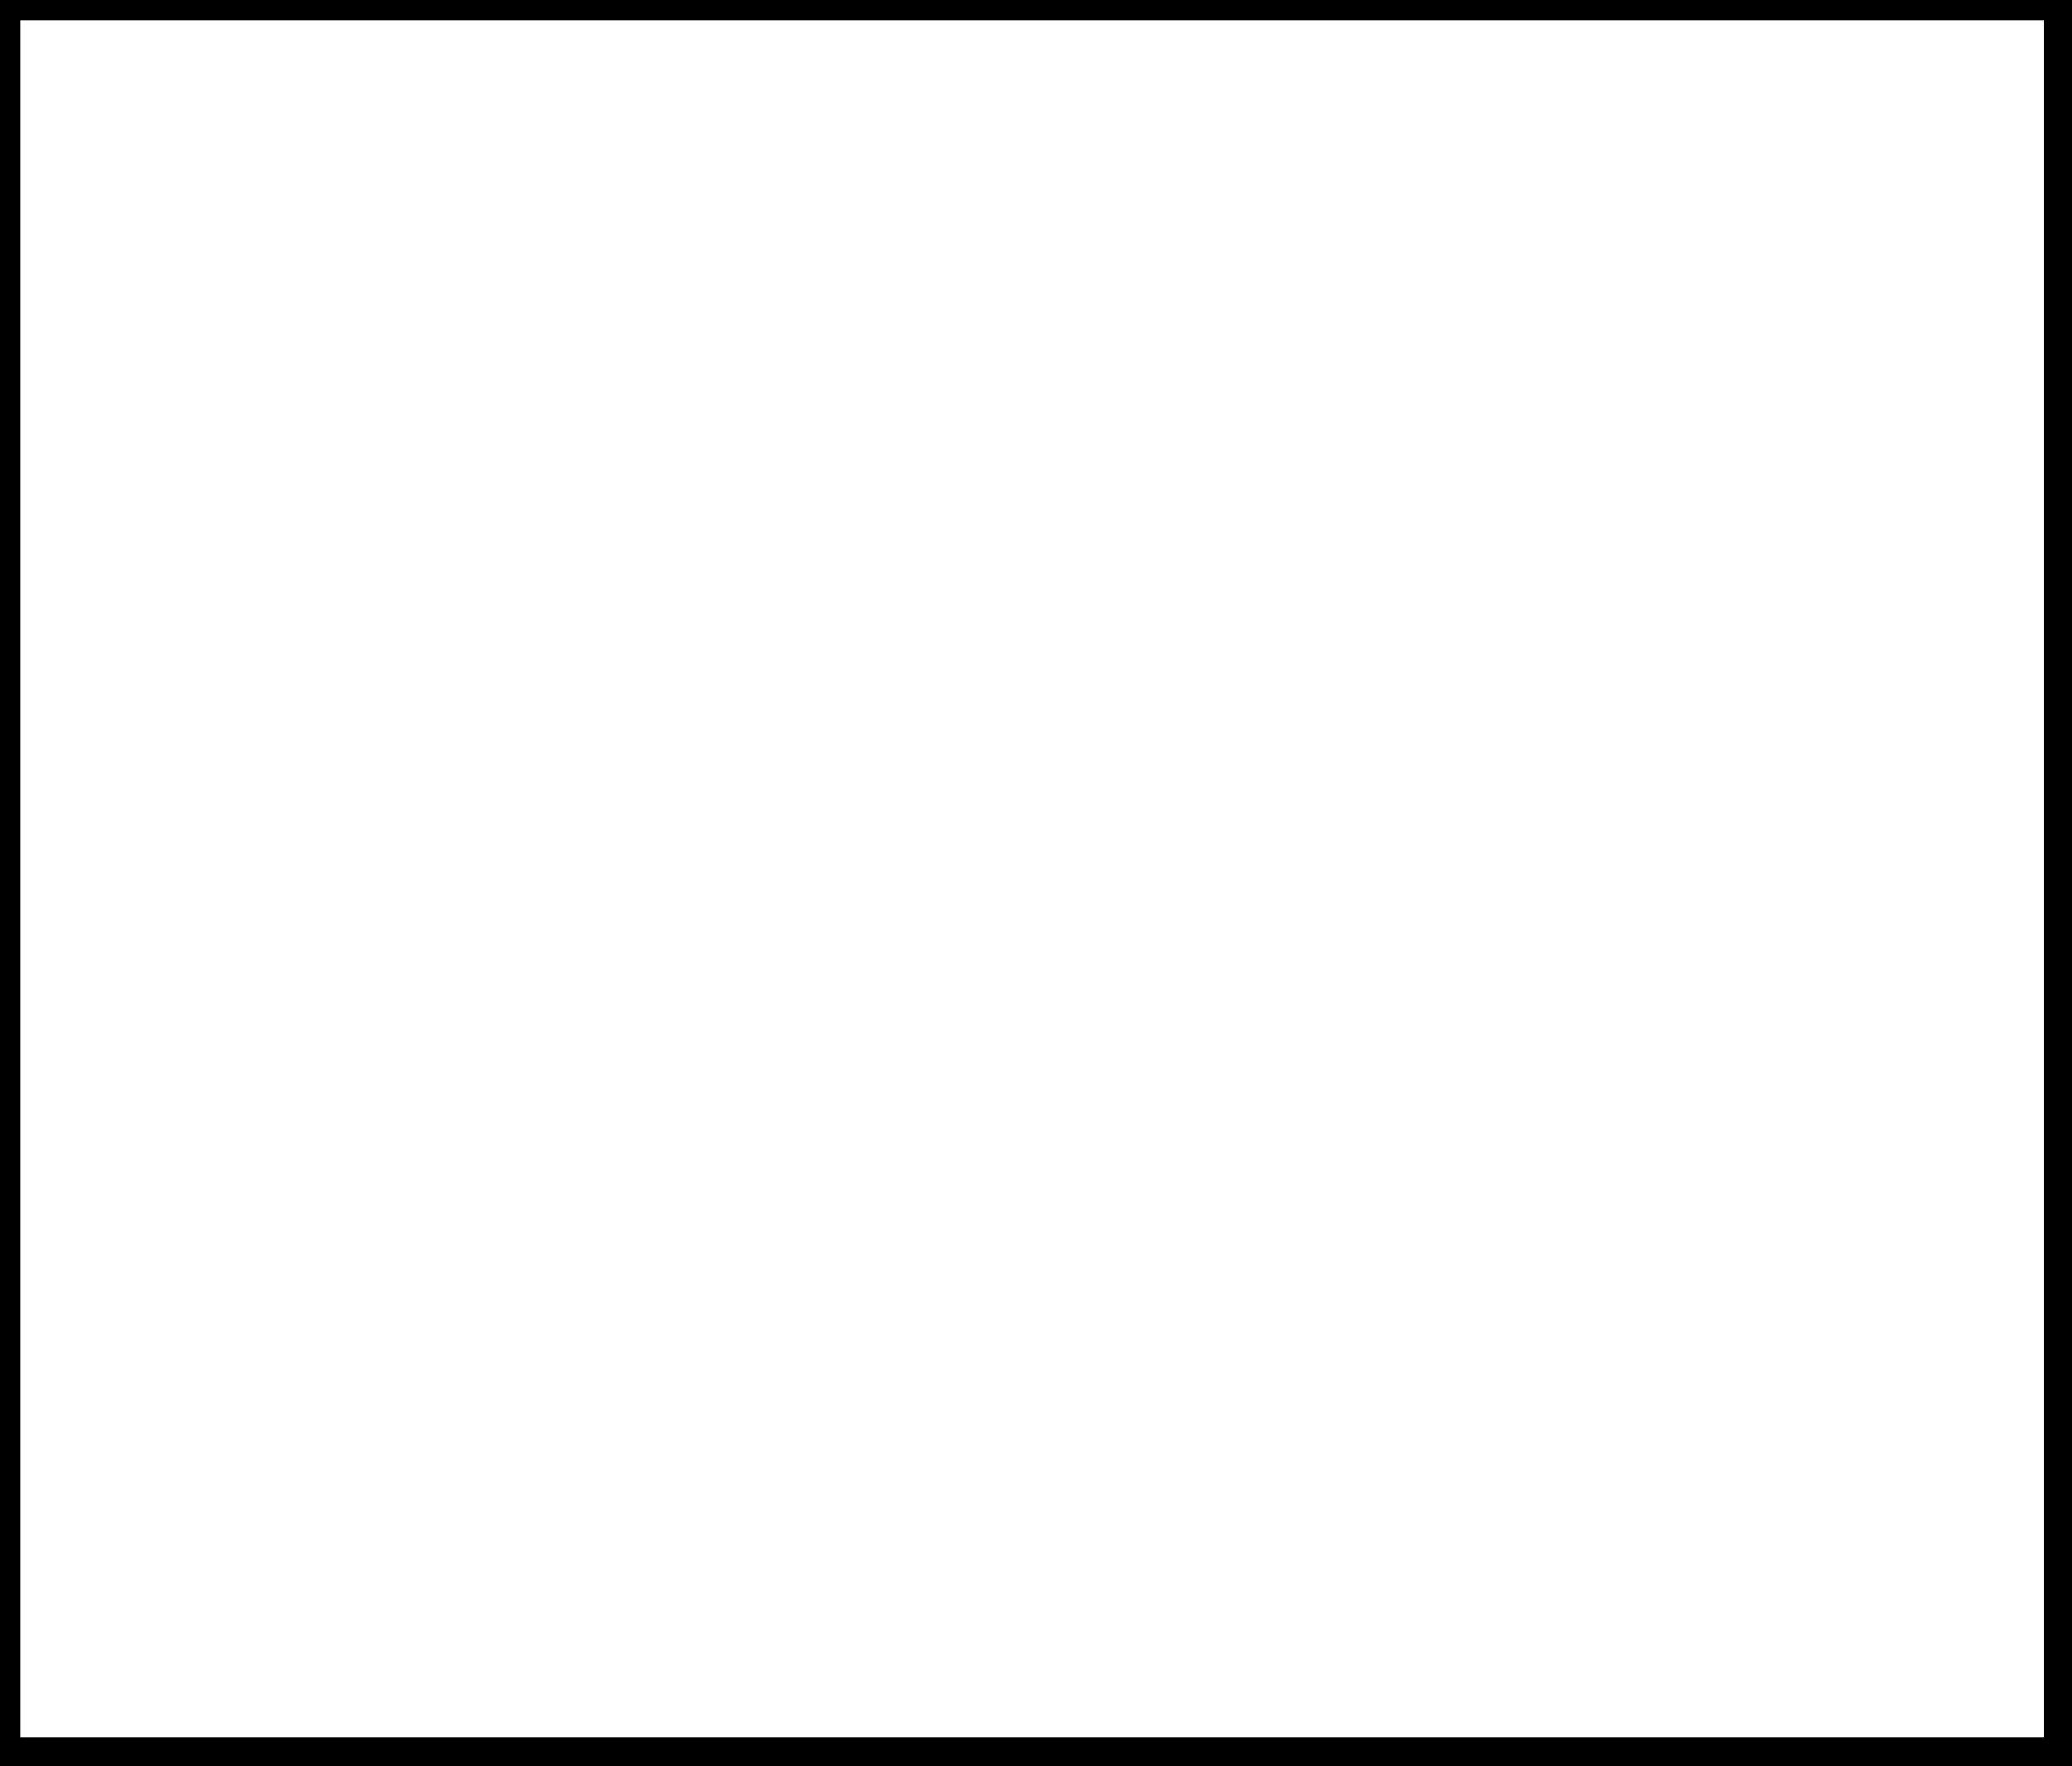
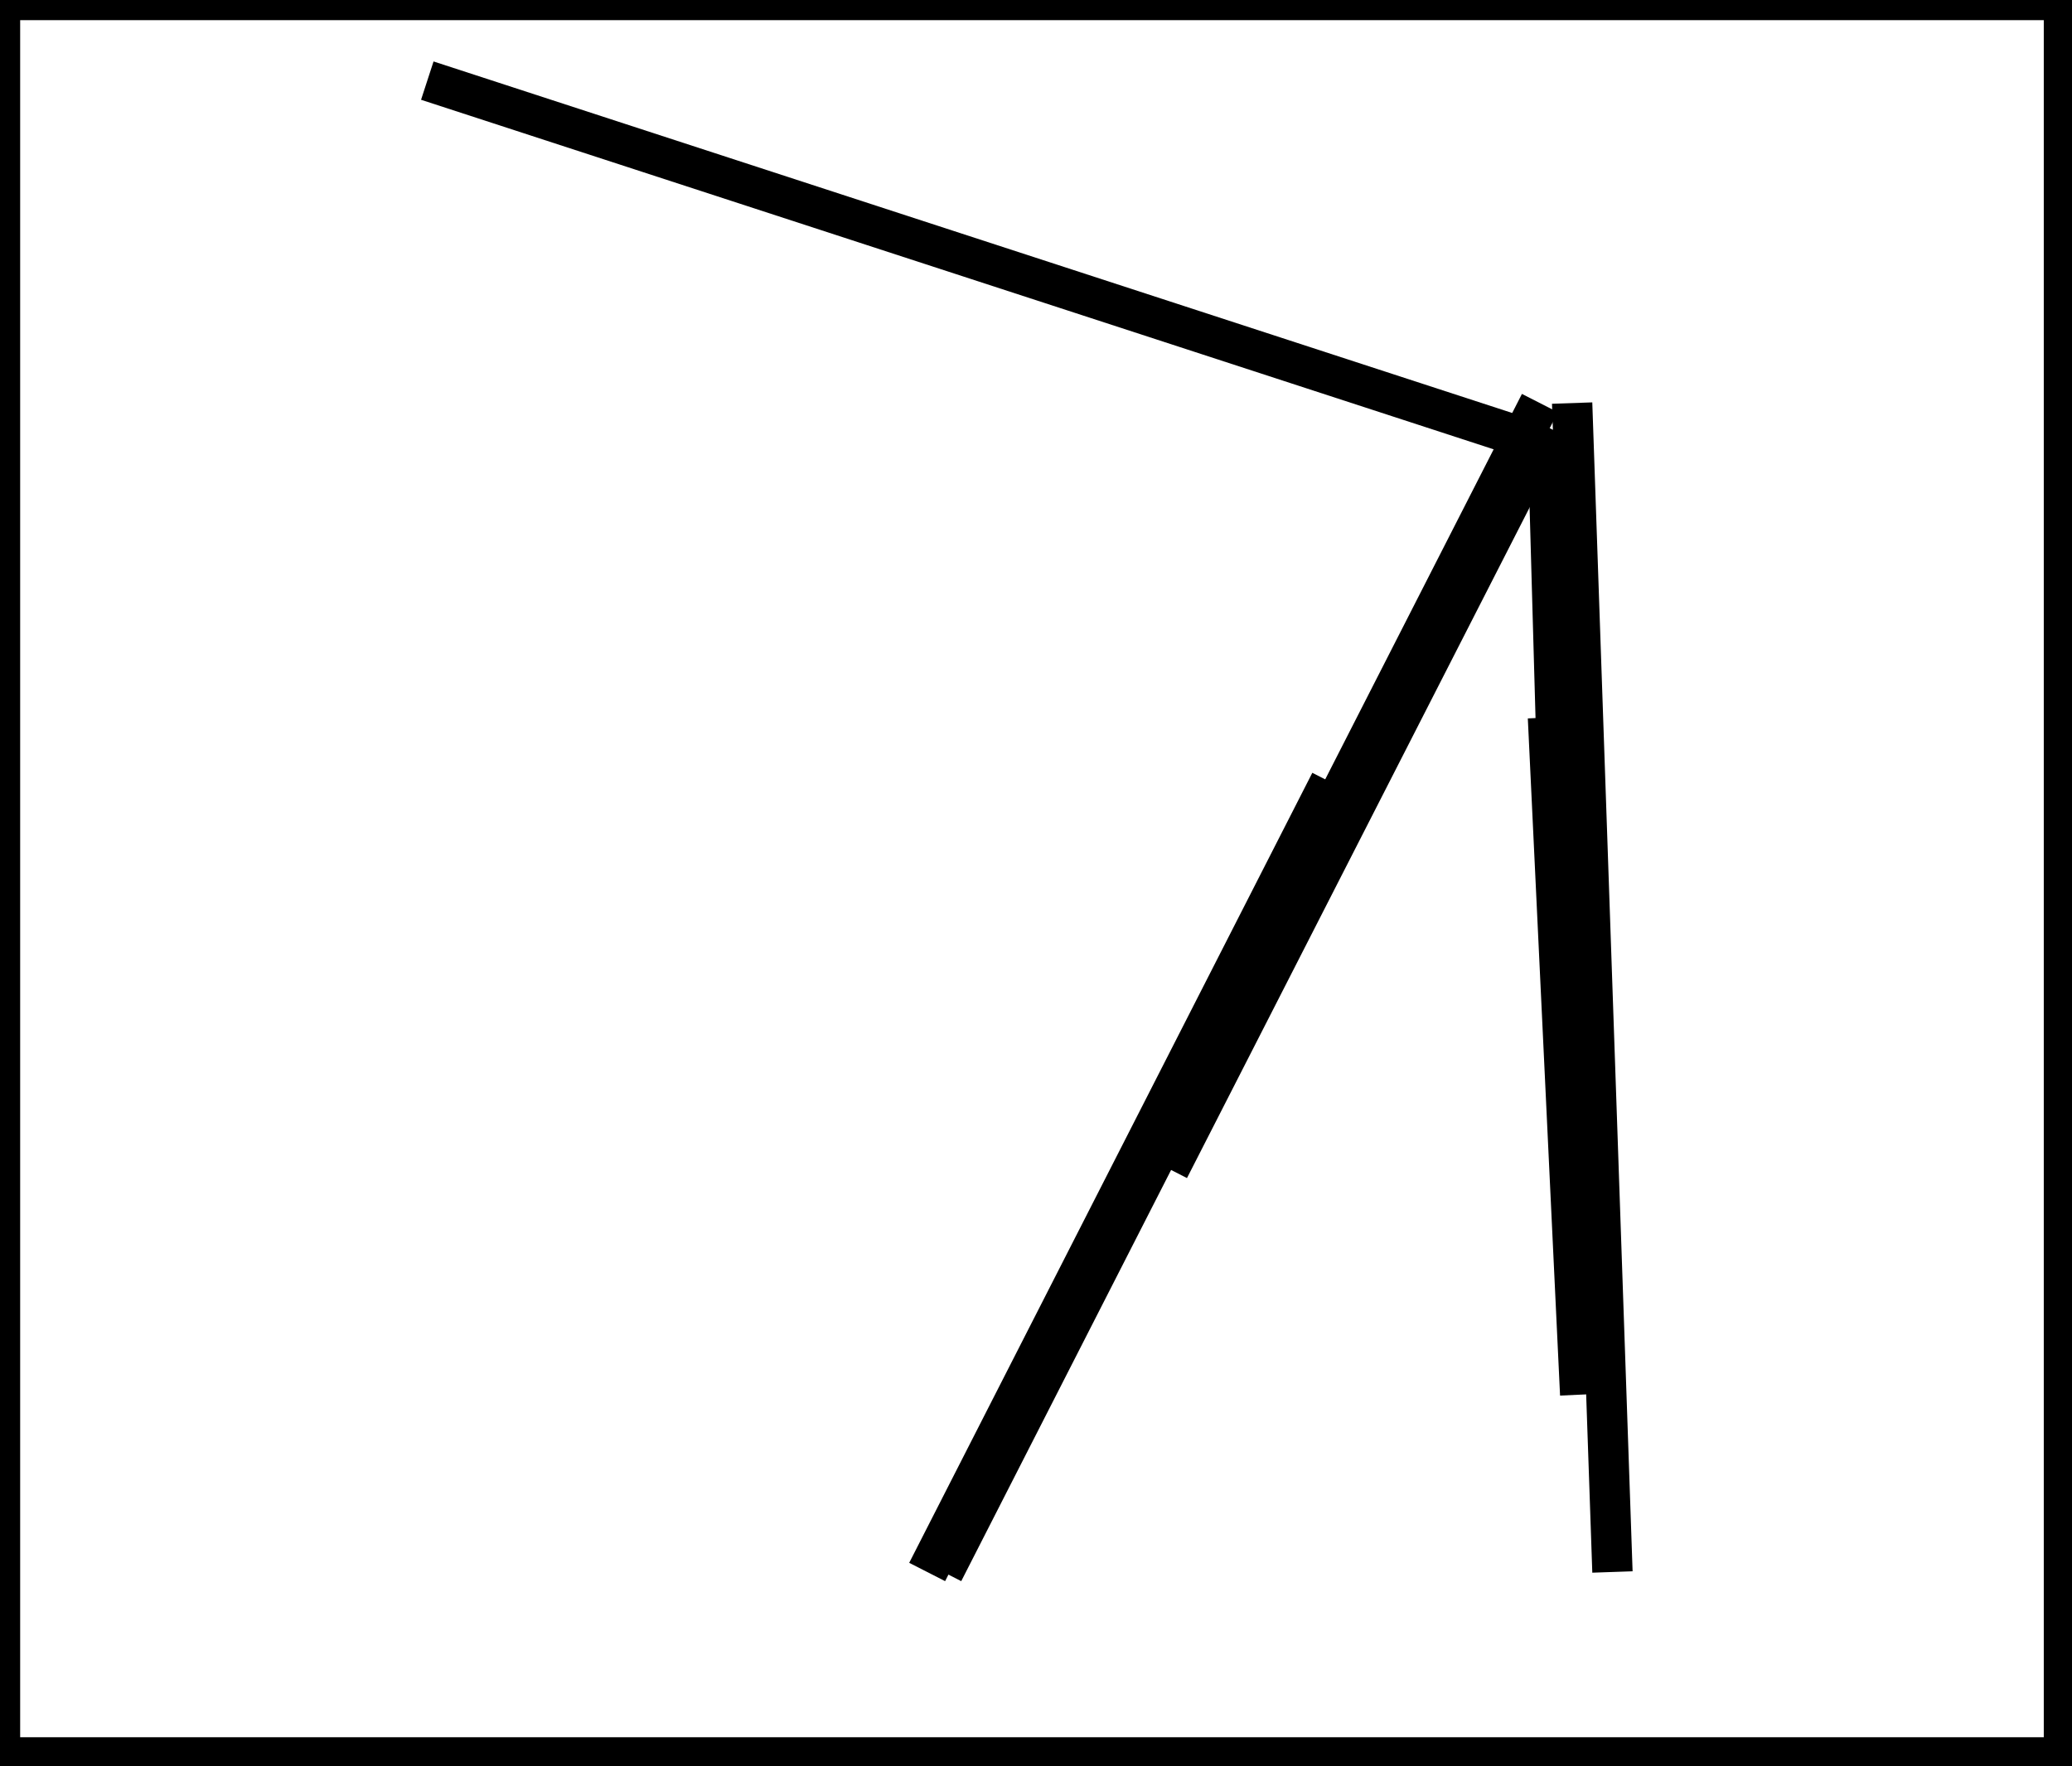
<svg xmlns="http://www.w3.org/2000/svg" baseProfile="full" height="219" version="1.1" width="257">
  <defs />
  <rect fill="white" height="219" width="257" x="0" y="0" />
+   <path d="M 117,195 L 191,50" fill="none" stroke="black" stroke-width="5" />
+   <path d="M 53,10 L 188,54" fill="none" stroke="black" stroke-width="5" />
+   <path d="M 115,195 L 165,97" fill="none" stroke="black" stroke-width="5" />
+   <path d="M 195,50 L 200,195" fill="none" stroke="black" stroke-width="5" />
+   <path d="M 129,169 L 162,106" fill="none" stroke="black" stroke-width="5" />
+   <path d="M 192,89 L 196,173" fill="none" stroke="black" stroke-width="5" />
+   <path d="M 145,145 L 192,53" fill="none" stroke="black" stroke-width="5" />
+   <path d="M 192,55 L 194,126" fill="none" stroke="black" stroke-width="5" />
  <path d="M 0,0 L 0,218 L 256,218 L 256,0 Z" fill="none" stroke="black" stroke-width="5" />
</svg>
